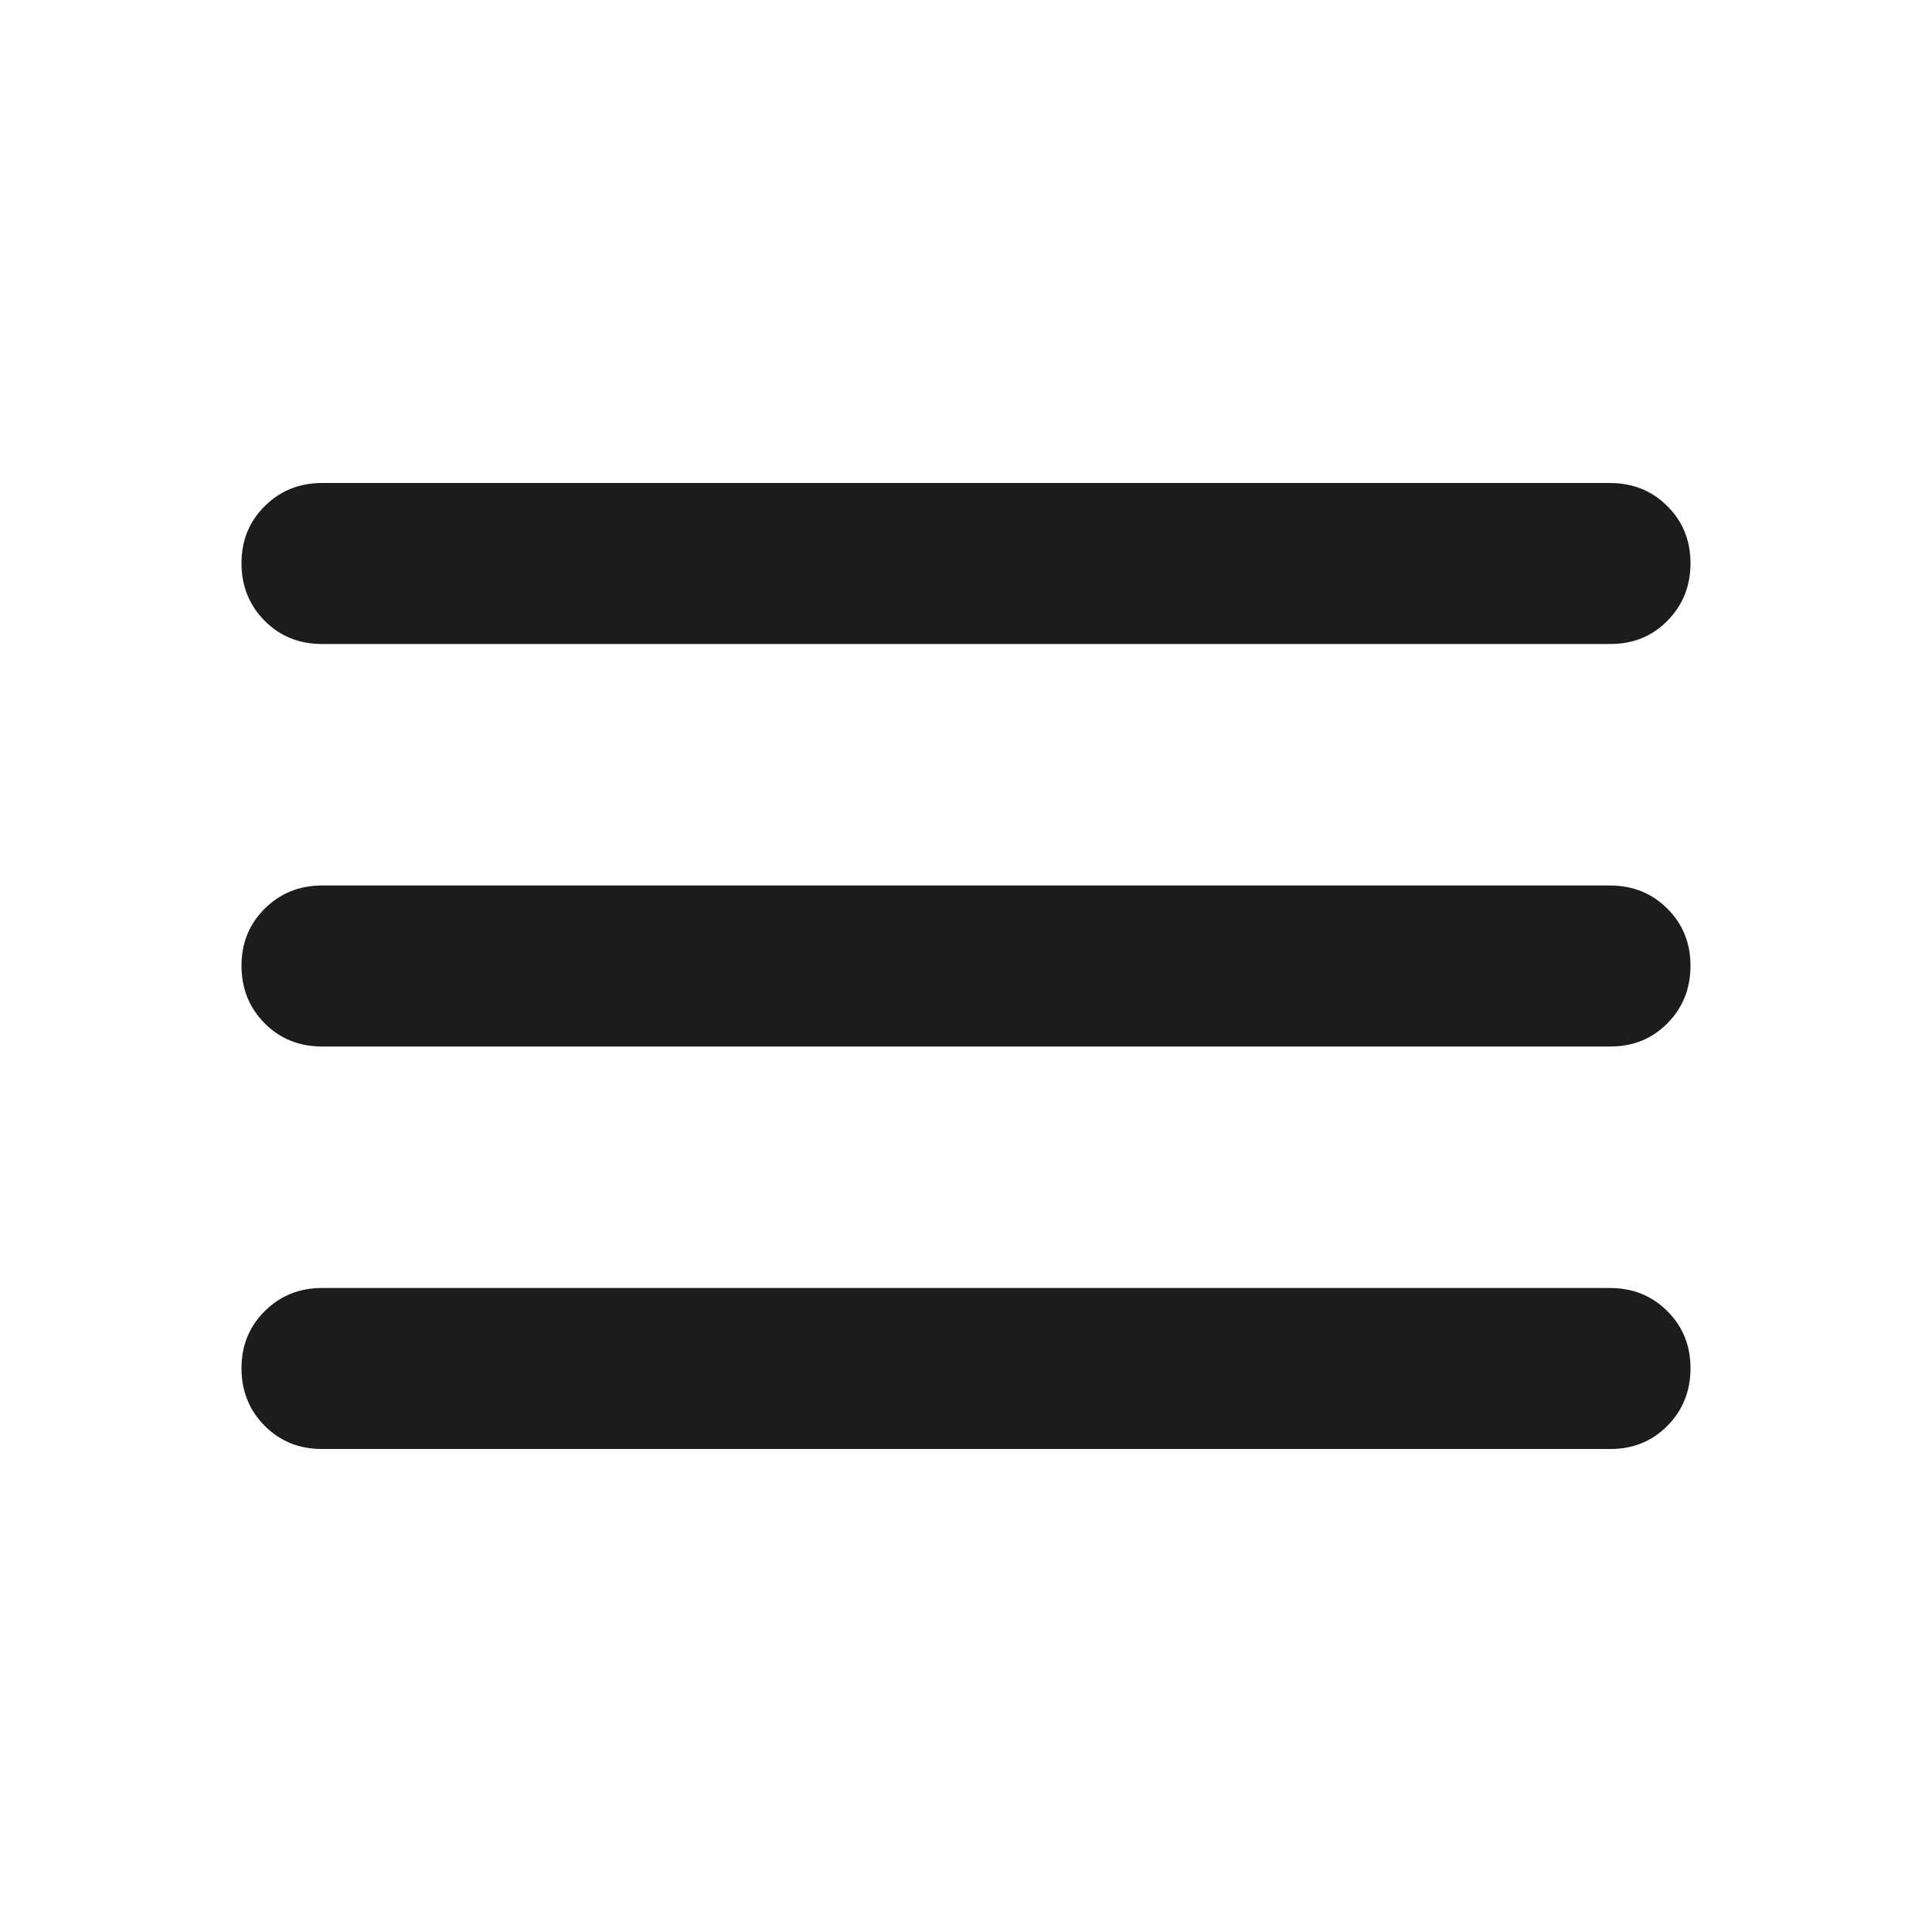
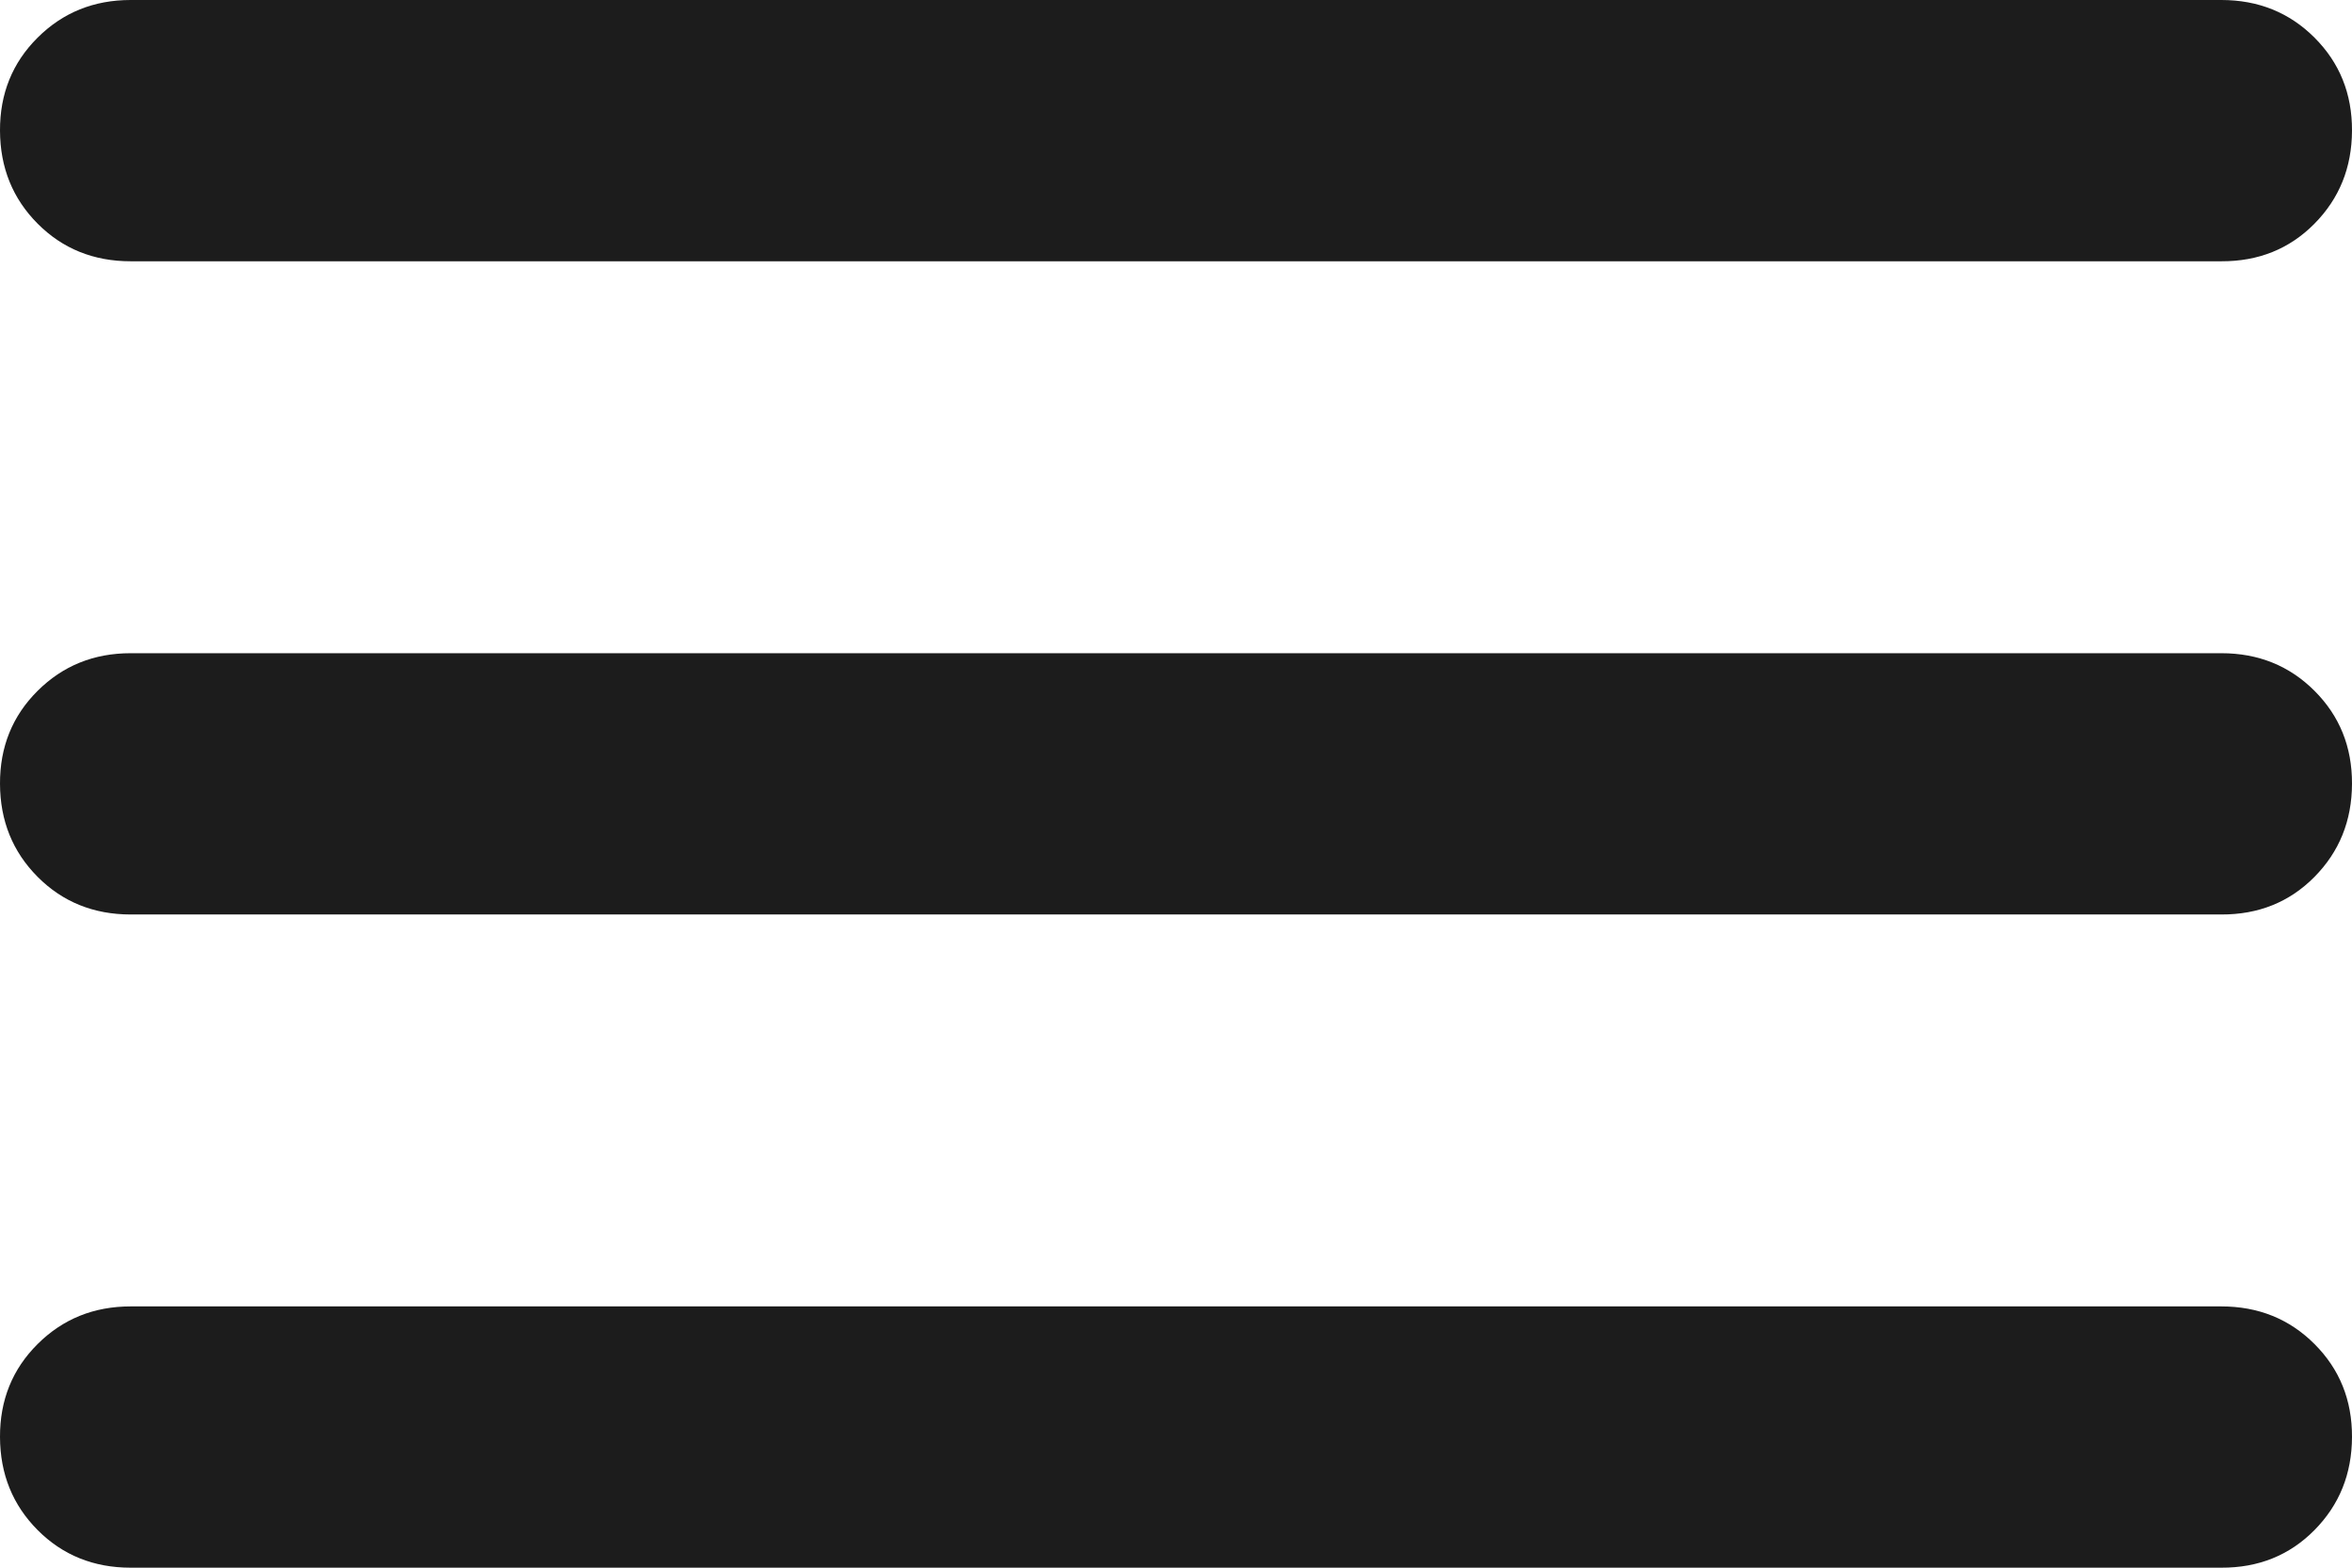
- <svg xmlns="http://www.w3.org/2000/svg" width="24" height="24" viewBox="0 0 24 24" fill="none">
-   <path d="M4 18C3.717 18 3.479 17.904 3.288 17.712C3.097 17.52 3.001 17.283 3 17C2.999 16.717 3.095 16.48 3.288 16.288C3.481 16.096 3.718 16 4 16H20C20.283 16 20.521 16.096 20.713 16.288C20.905 16.48 21.001 16.717 21 17C20.999 17.283 20.903 17.52 20.712 17.713C20.521 17.906 20.283 18.001 20 18H4ZM4 13C3.717 13 3.479 12.904 3.288 12.712C3.097 12.52 3.001 12.283 3 12C2.999 11.717 3.095 11.48 3.288 11.288C3.481 11.096 3.718 11 4 11H20C20.283 11 20.521 11.096 20.713 11.288C20.905 11.48 21.001 11.717 21 12C20.999 12.283 20.903 12.52 20.712 12.713C20.521 12.906 20.283 13.001 20 13H4ZM4 8C3.717 8 3.479 7.904 3.288 7.712C3.097 7.52 3.001 7.283 3 7C2.999 6.717 3.095 6.48 3.288 6.288C3.481 6.096 3.718 6 4 6H20C20.283 6 20.521 6.096 20.713 6.288C20.905 6.48 21.001 6.717 21 7C20.999 7.283 20.903 7.52 20.712 7.713C20.521 7.906 20.283 8.001 20 8H4Z" fill="#1C1C1C" />
+ <svg xmlns="http://www.w3.org/2000/svg" width="18" height="12" viewBox="0 0 18 12" fill="none">
+   <path d="M1 12C0.717 12 0.479 11.904 0.288 11.712C0.097 11.52 0.001 11.283 3.44827e-06 11C-0.001 10.717 0.095 10.48 0.288 10.288C0.481 10.096 0.718 10 1 10H17C17.283 10 17.521 10.096 17.713 10.288C17.905 10.48 18.001 10.717 18 11C17.999 11.283 17.903 11.52 17.712 11.713C17.521 11.906 17.283 12.001 17 12H1ZM1 7C0.717 7 0.479 6.904 0.288 6.712C0.097 6.52 0.001 6.283 3.44827e-06 6C-0.001 5.717 0.095 5.48 0.288 5.288C0.481 5.096 0.718 5 1 5H17C17.283 5 17.521 5.096 17.713 5.288C17.905 5.48 18.001 5.717 18 6C17.999 6.283 17.903 6.52 17.712 6.713C17.521 6.906 17.283 7.001 17 7H1ZM1 2C0.717 2 0.479 1.904 0.288 1.712C0.097 1.52 0.001 1.283 3.44827e-06 1C-0.001 0.717 0.095 0.48 0.288 0.288C0.481 0.096 0.718 0 1 0H17C17.283 0 17.521 0.096 17.713 0.288C17.905 0.48 18.001 0.717 18 1C17.999 1.283 17.903 1.52 17.712 1.713C17.521 1.906 17.283 2.001 17 2H1Z" fill="#1C1C1C" />
</svg>
